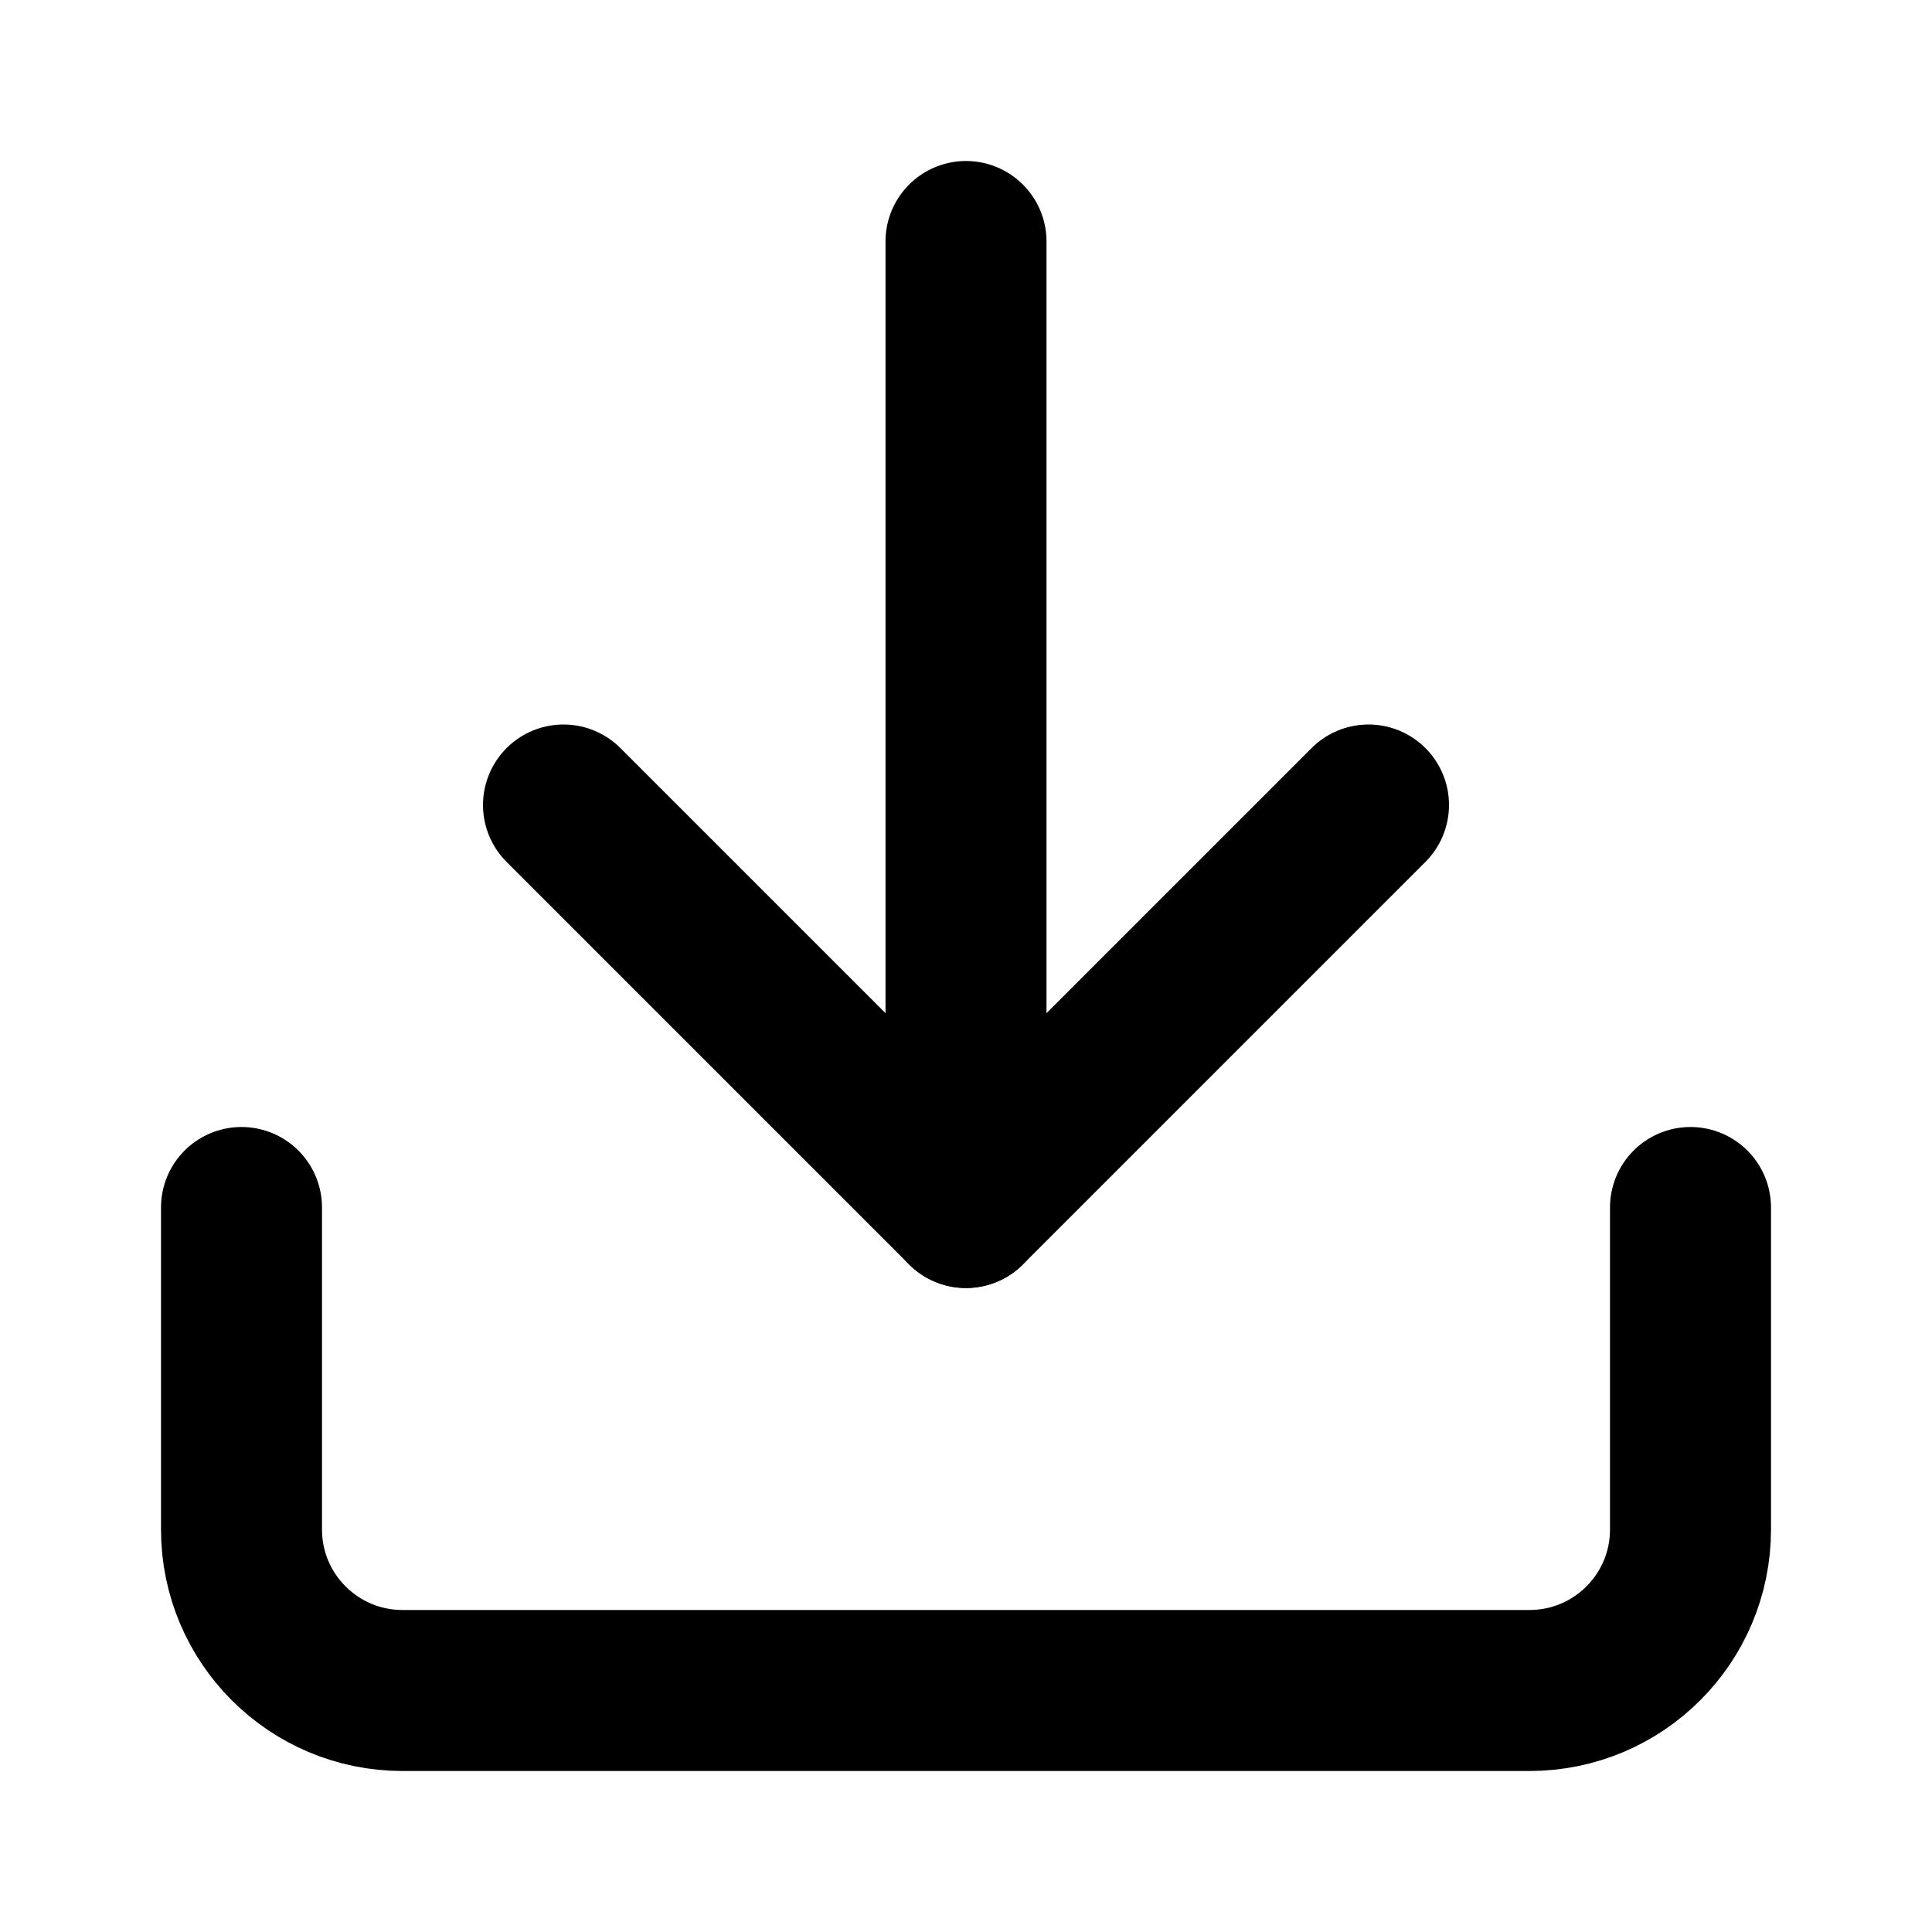
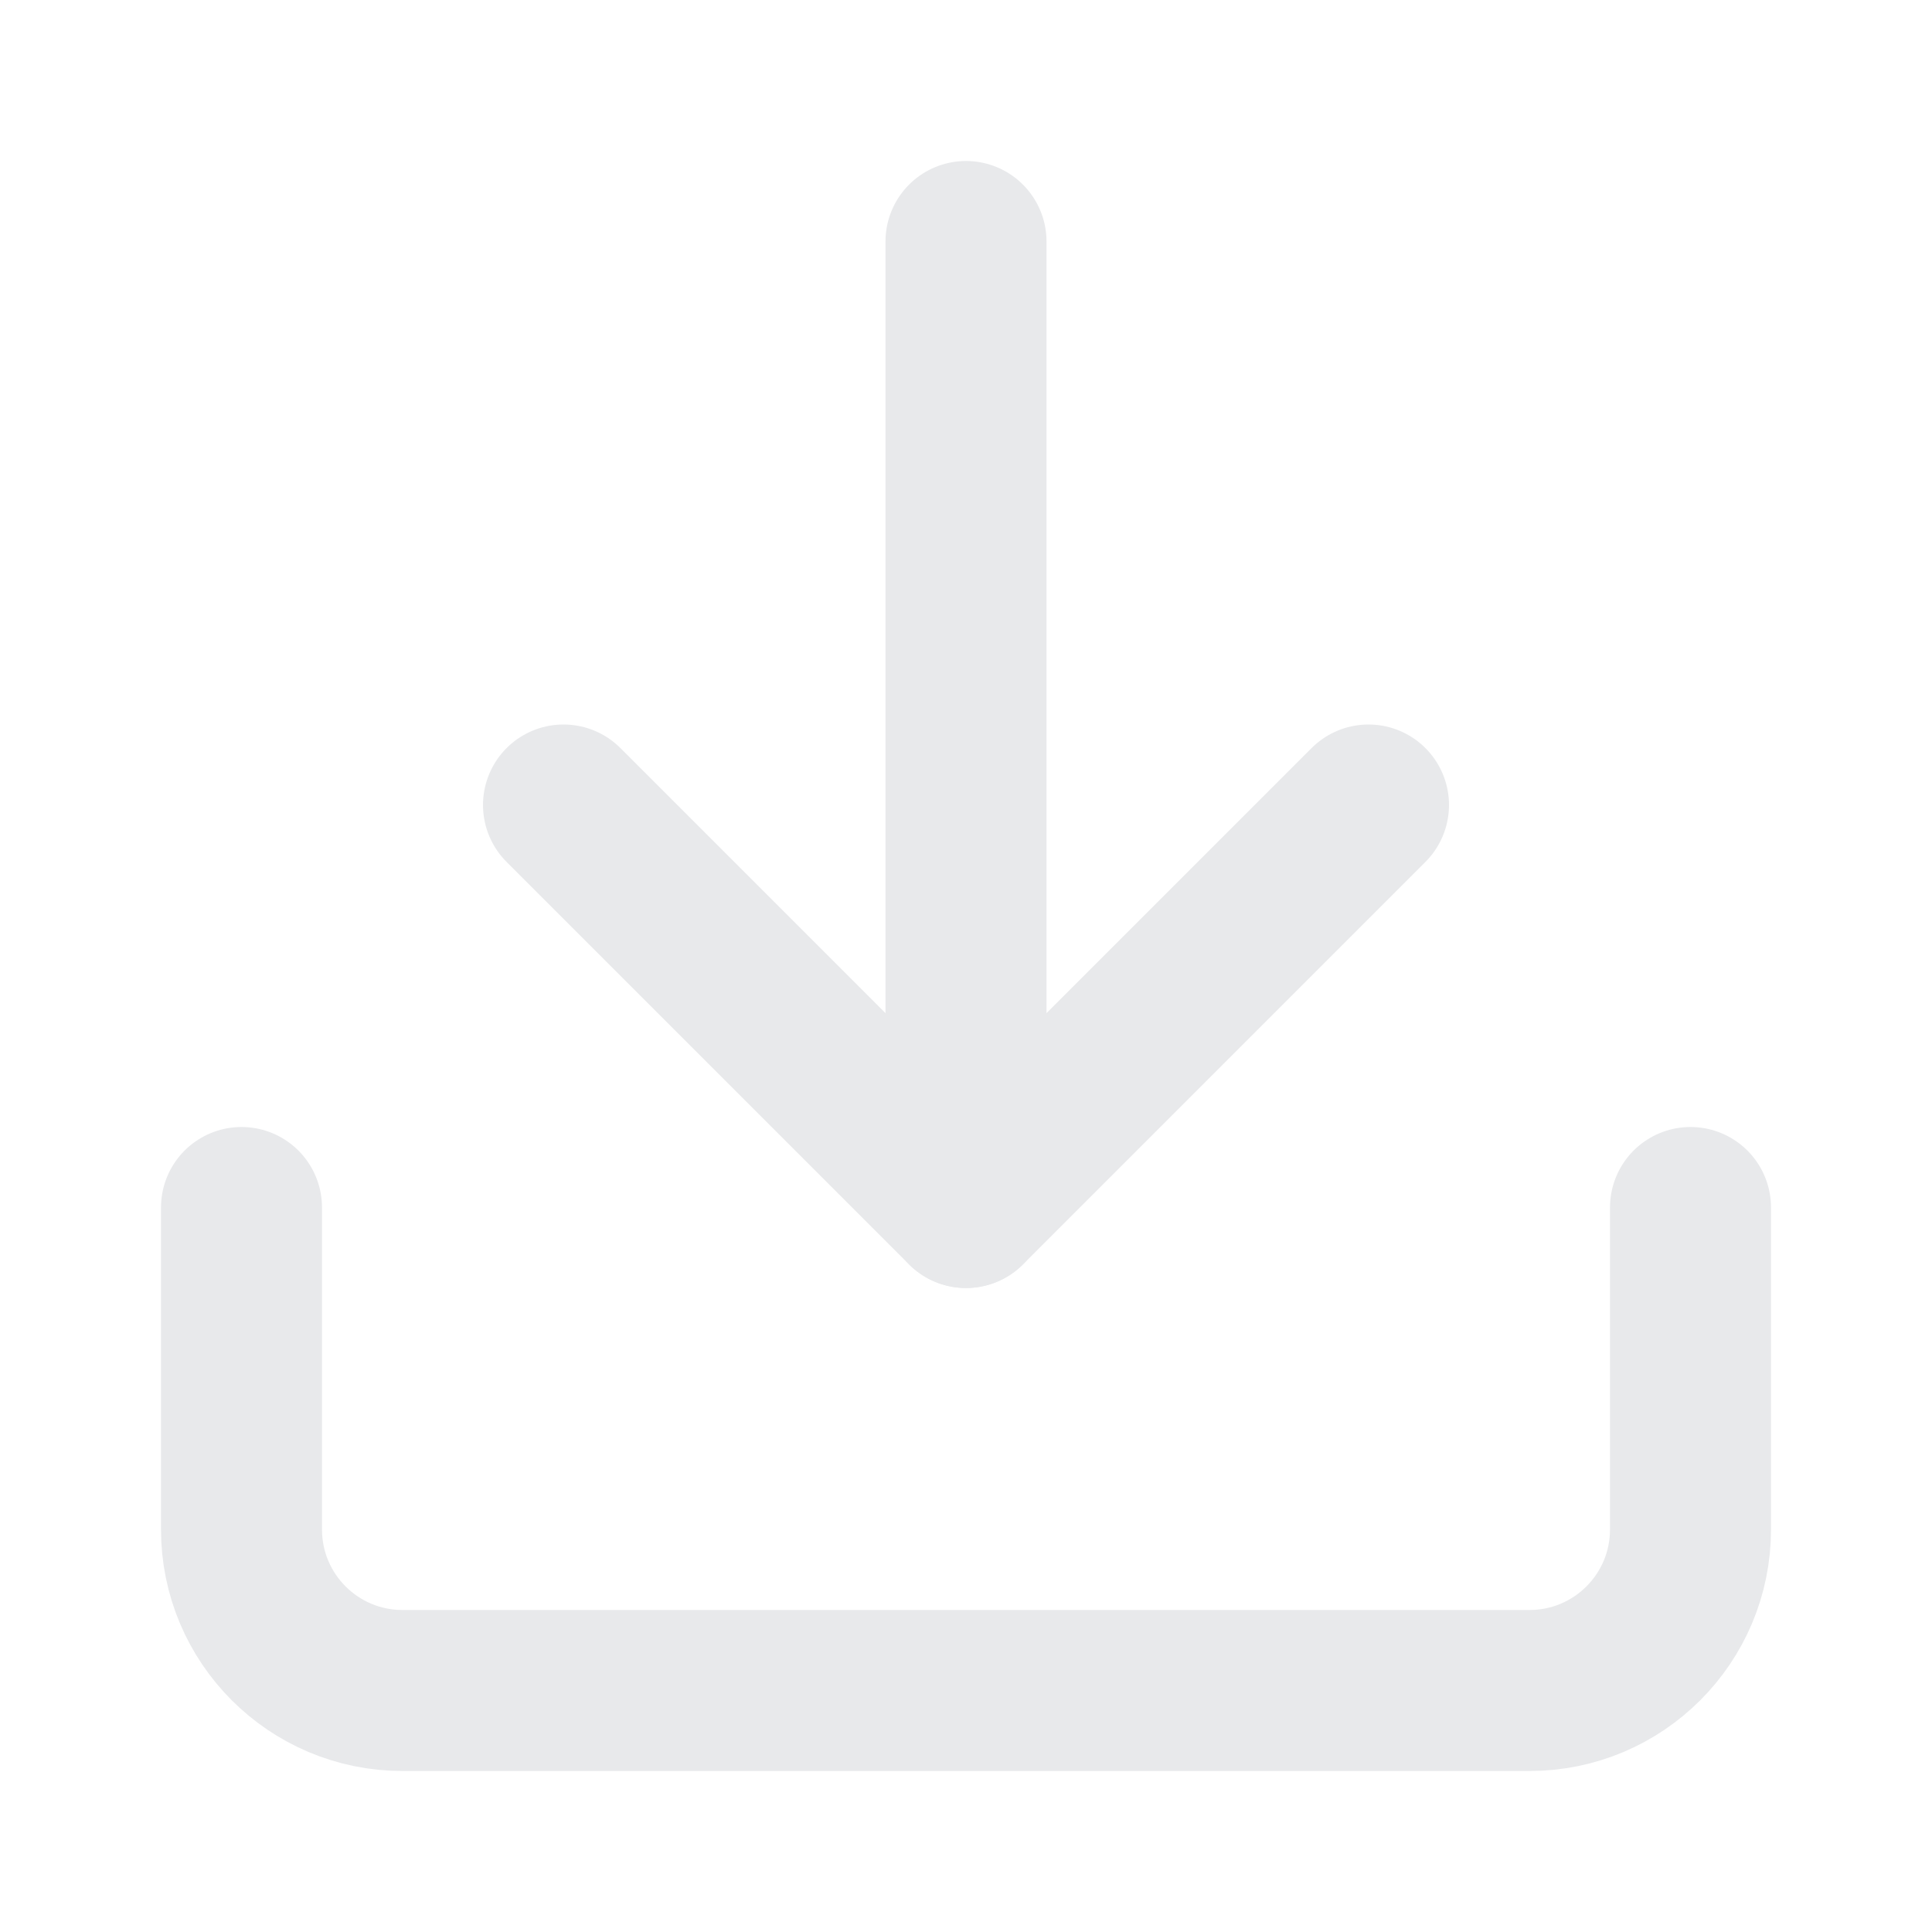
- <svg xmlns="http://www.w3.org/2000/svg" width="24" height="24" viewBox="0 0 24 24" fill="none" stroke="currentColor" stroke-width="2" stroke-linecap="round" stroke-linejoin="round" class="feather feather-download">
+ <svg xmlns="http://www.w3.org/2000/svg" width="24" height="24" viewBox="0 0 24 24" fill="none" stroke="#E8E9EB" stroke-width="2" stroke-linecap="round" stroke-linejoin="round" class="feather feather-download">
  <path d="M21 15v4a2 2 0 0 1-2 2H5a2 2 0 0 1-2-2v-4" />
  <polyline points="7 10 12 15 17 10" />
  <line x1="12" y1="15" x2="12" y2="3" />
</svg>
